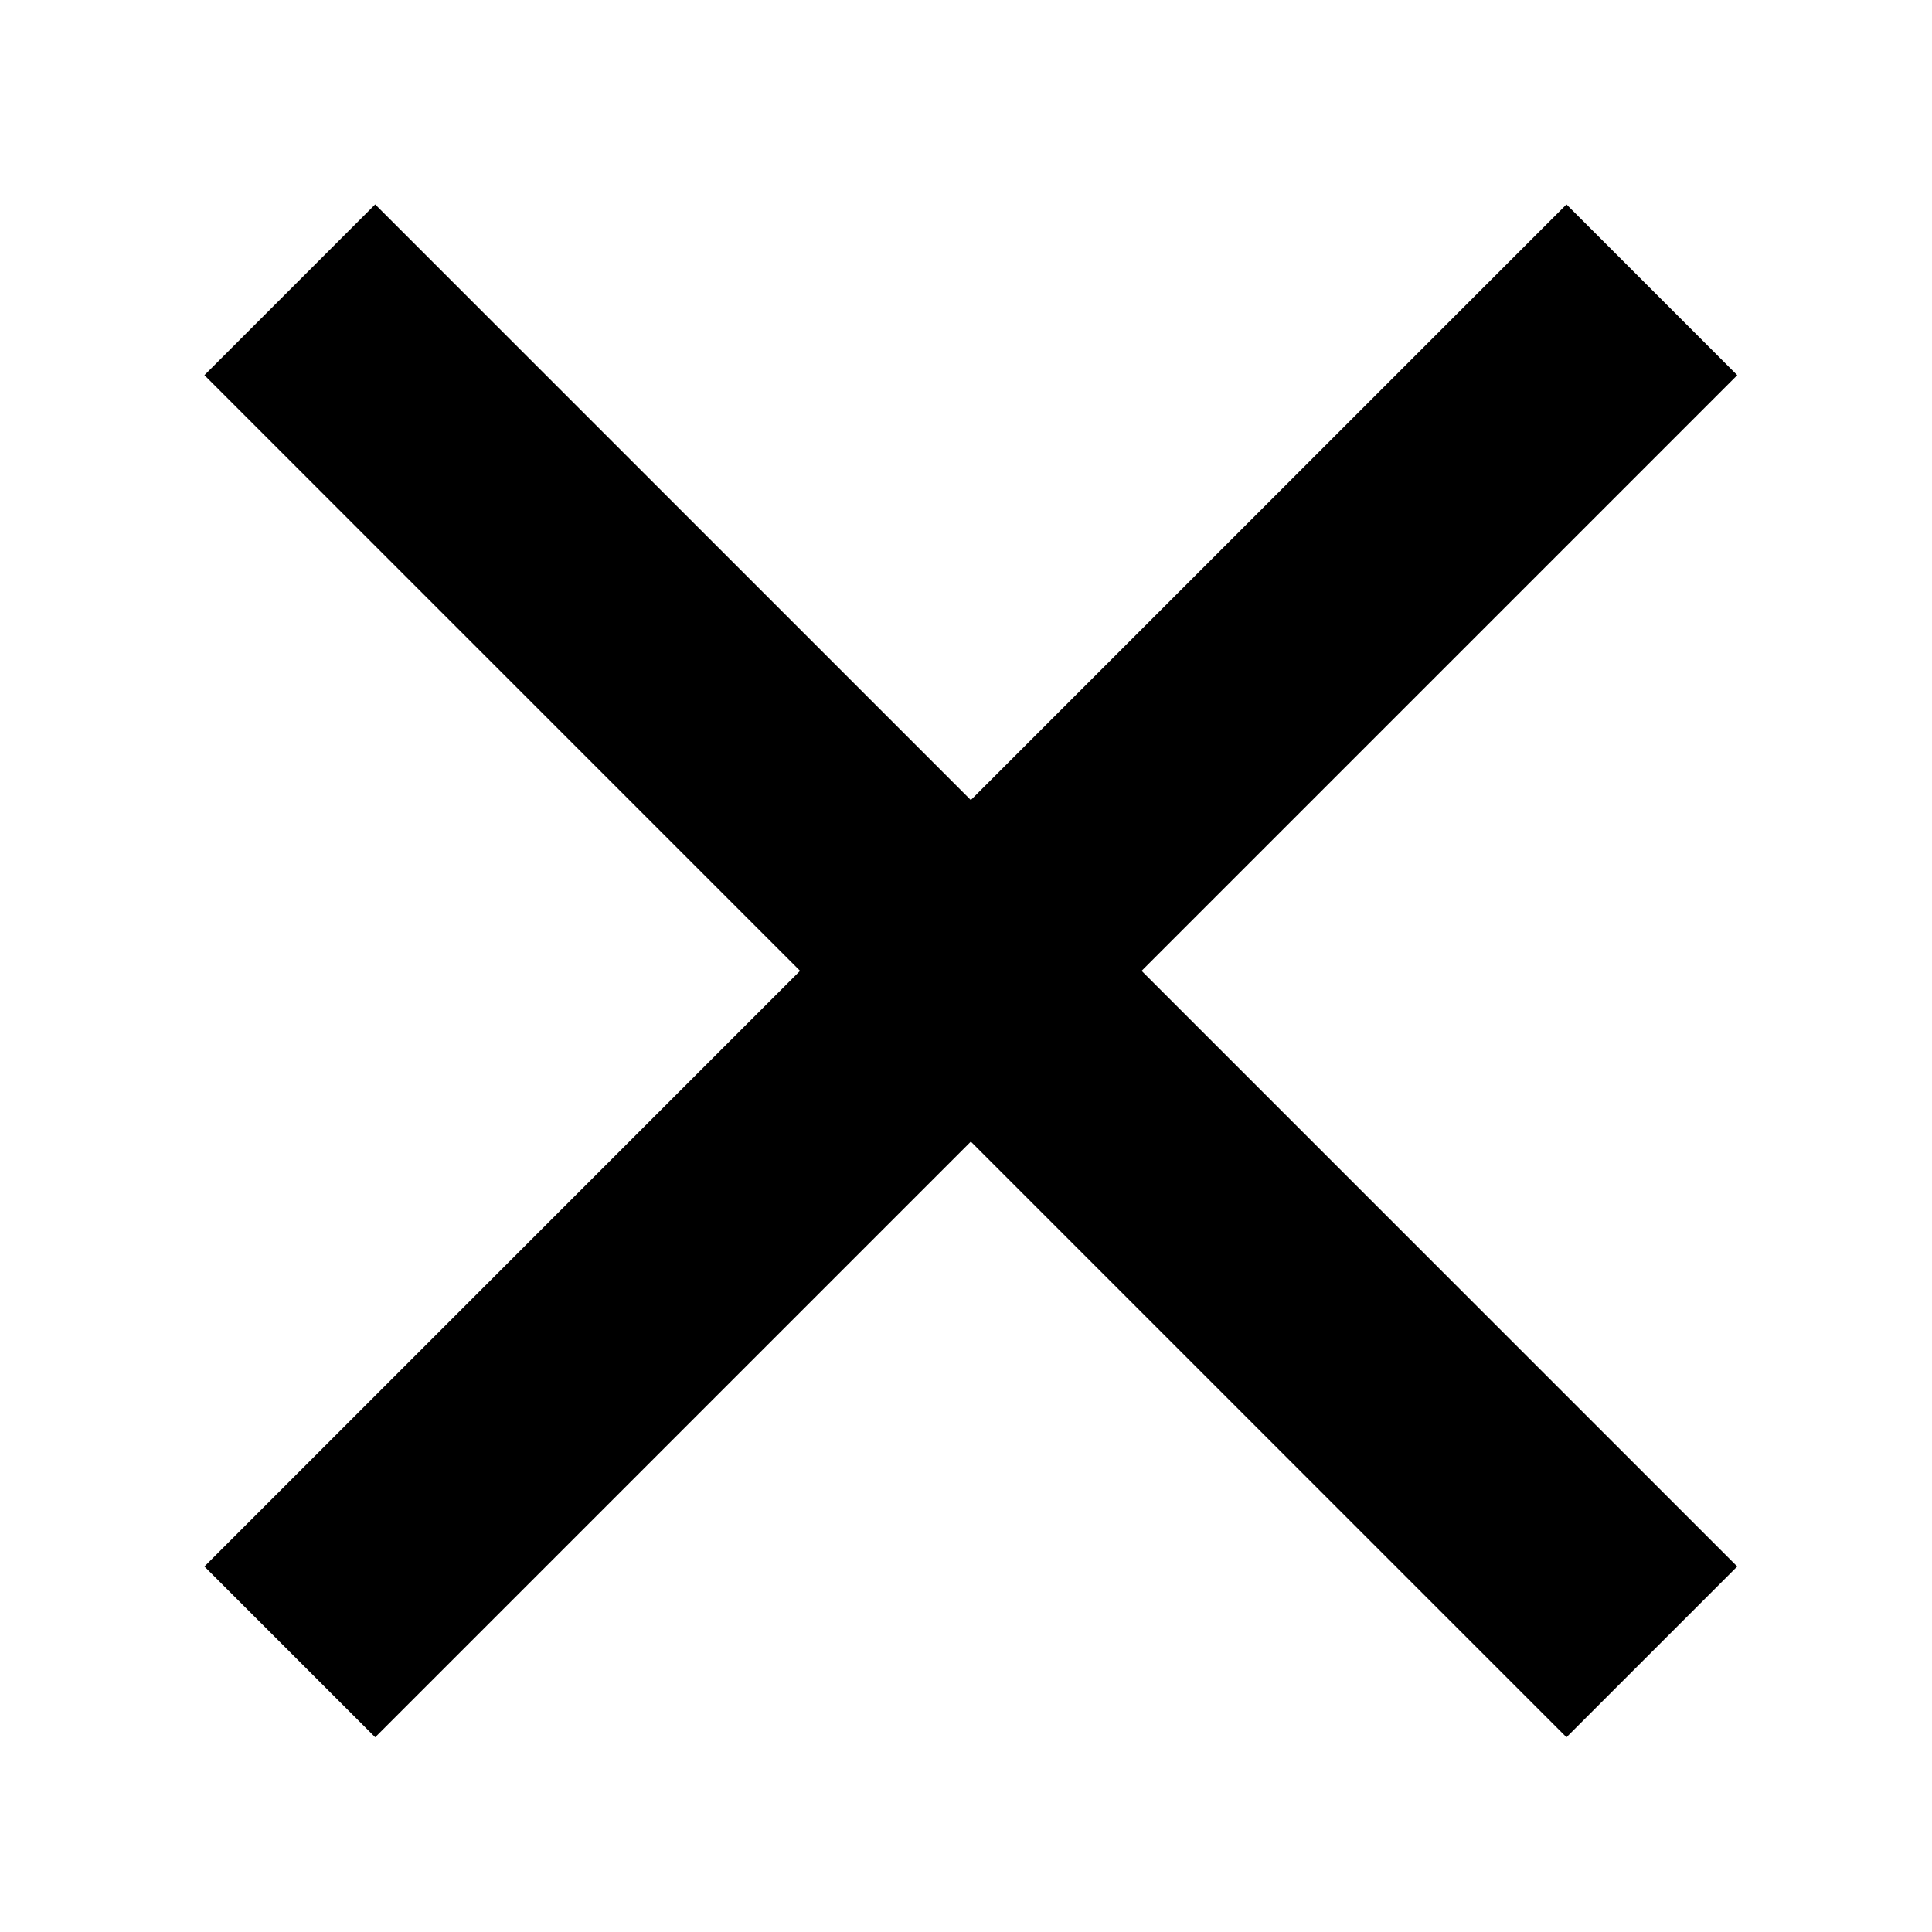
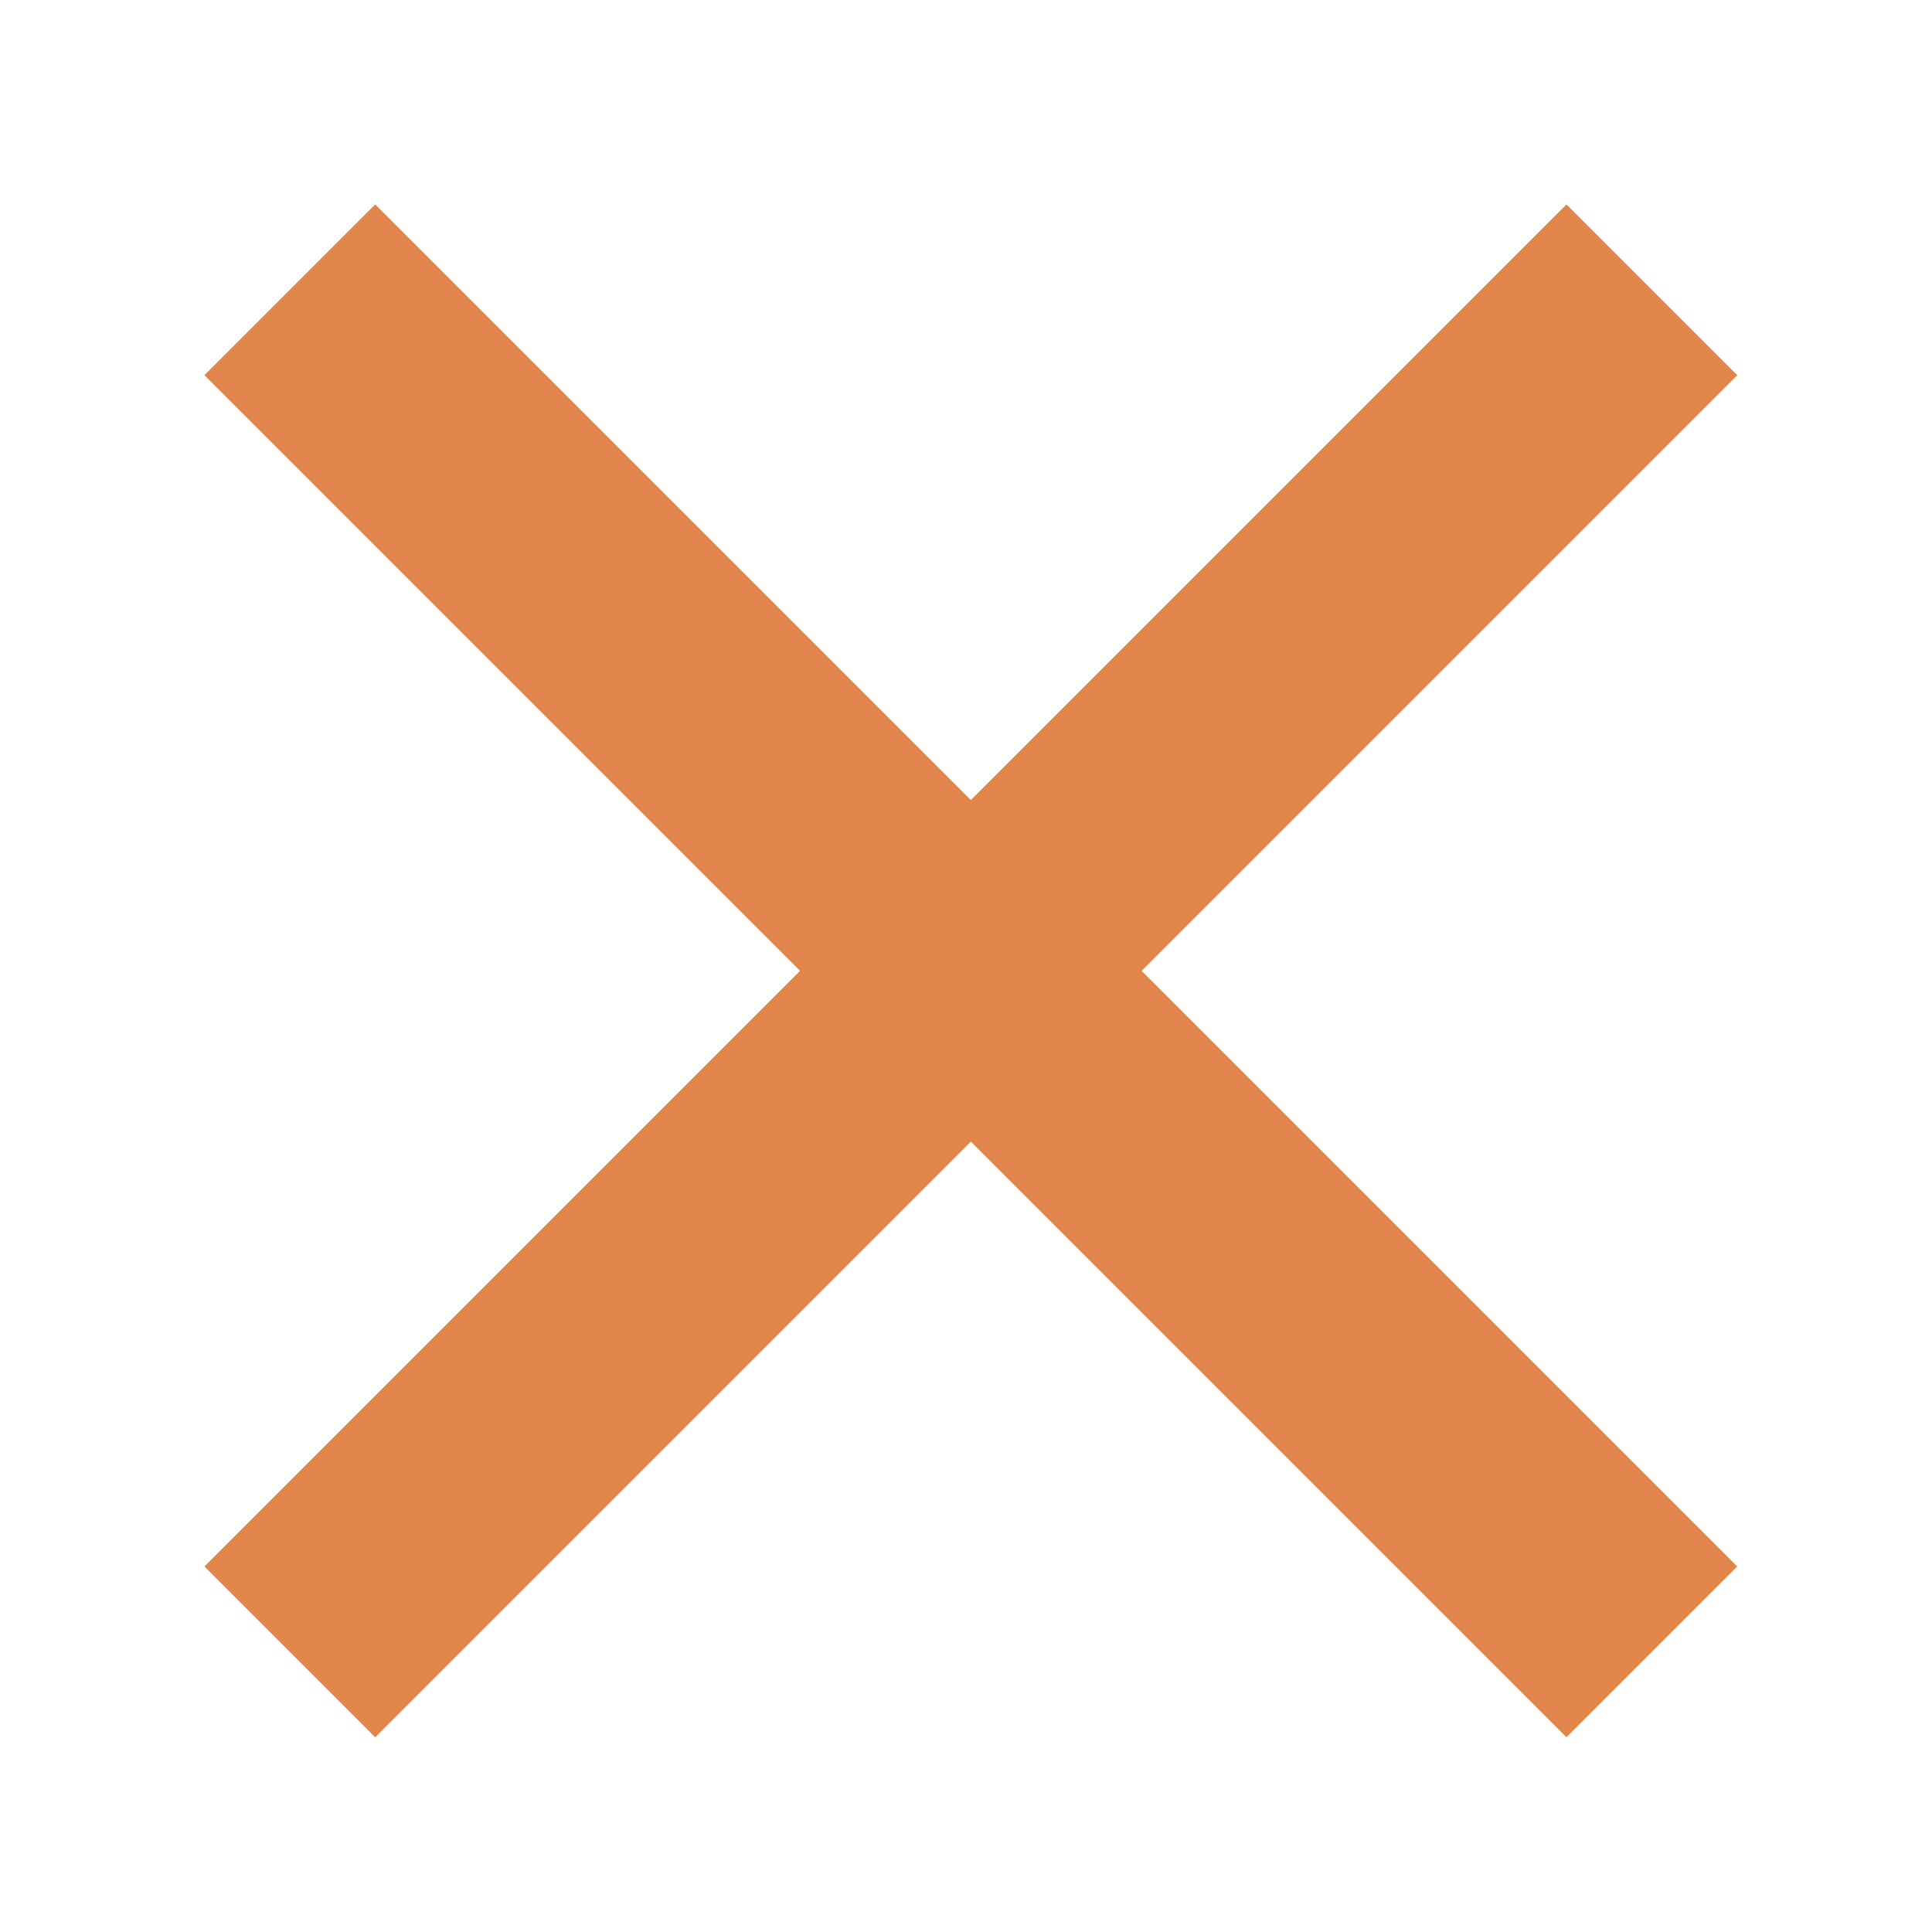
<svg xmlns="http://www.w3.org/2000/svg" version="1.1" id="Layer_1" x="0px" y="0px" viewBox="0 0 40 40" style="enable-background:new 0 0 40 40;" xml:space="preserve">
  <style type="text/css">
- 	.st0{fill:none;stroke:#000000;stroke-width:5;stroke-miterlimit:10;}
+ 	.st0{fill:none;stroke:#e1854b;stroke-width:5;stroke-miterlimit:10;}
	.st1{fill:none;}
</style>
  <g id="Layer_2">
    <g id="Layer_1-2">
      <line class="st0" x1="6" y1="6" x2="34.2" y2="34.2" />
      <line class="st0" x1="34.2" y1="6" x2="6" y2="34.2" />
      <rect class="st1" width="39.8" height="39.8" />
    </g>
  </g>
</svg>
